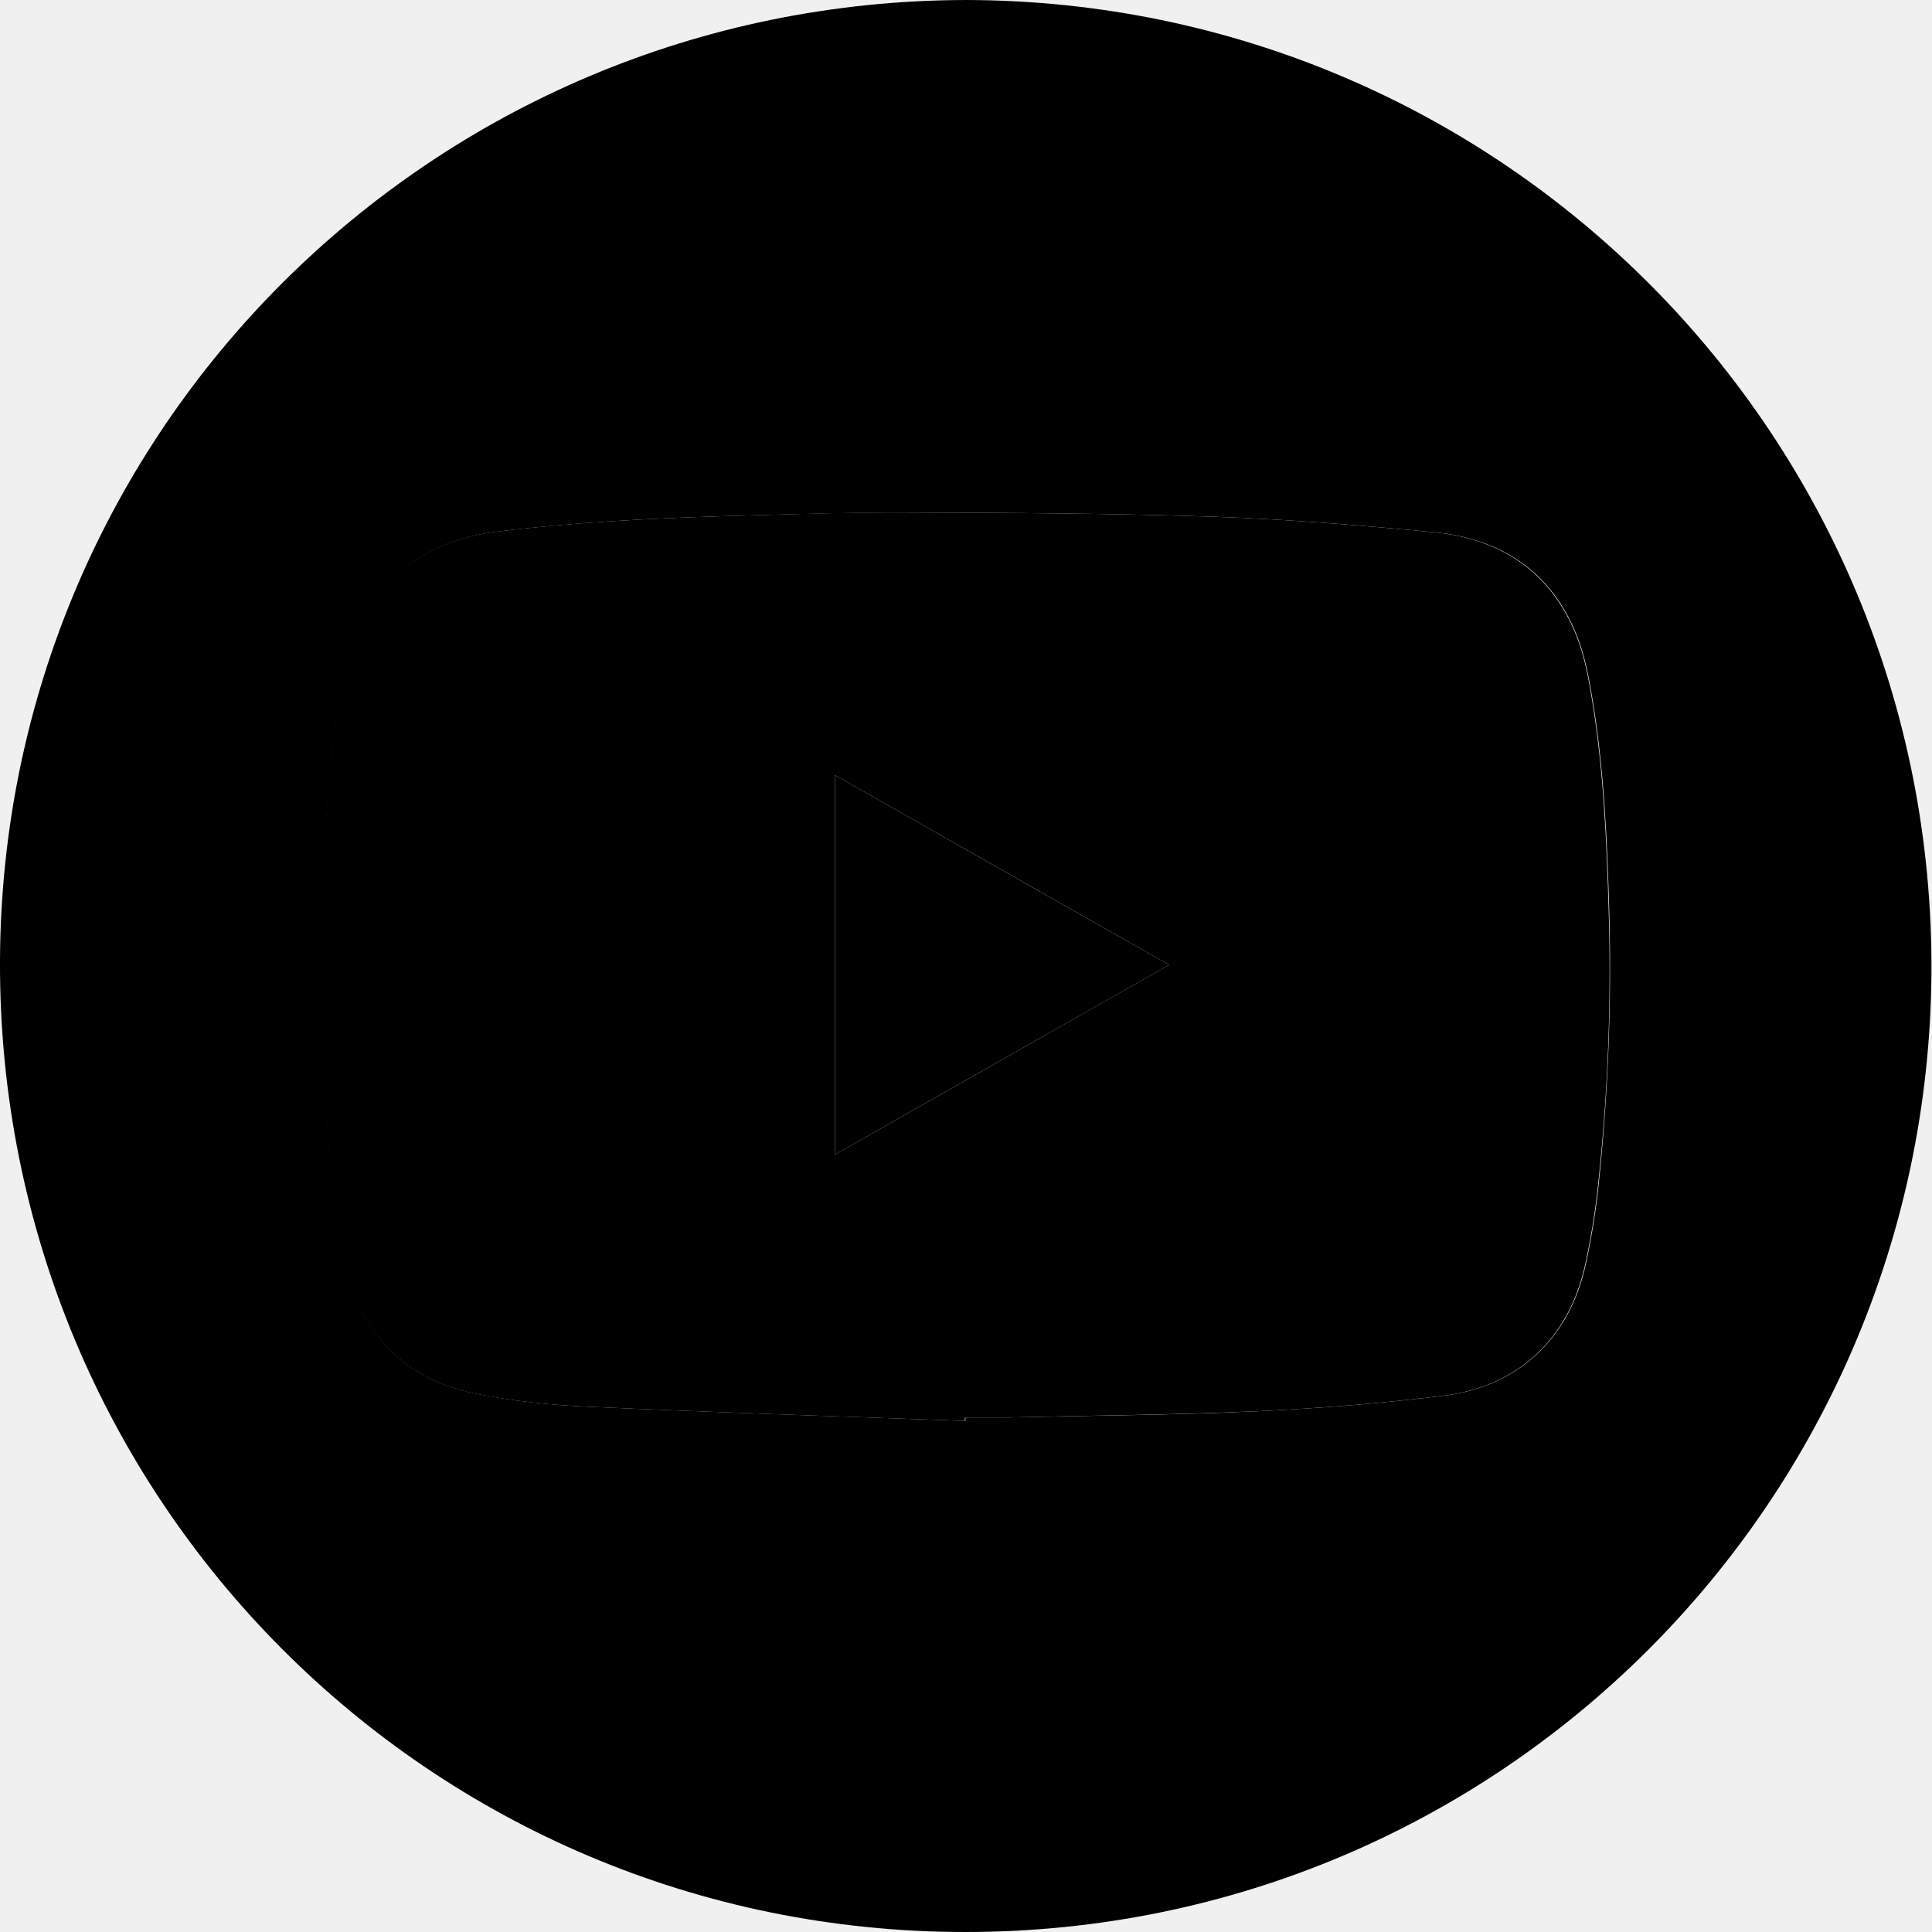
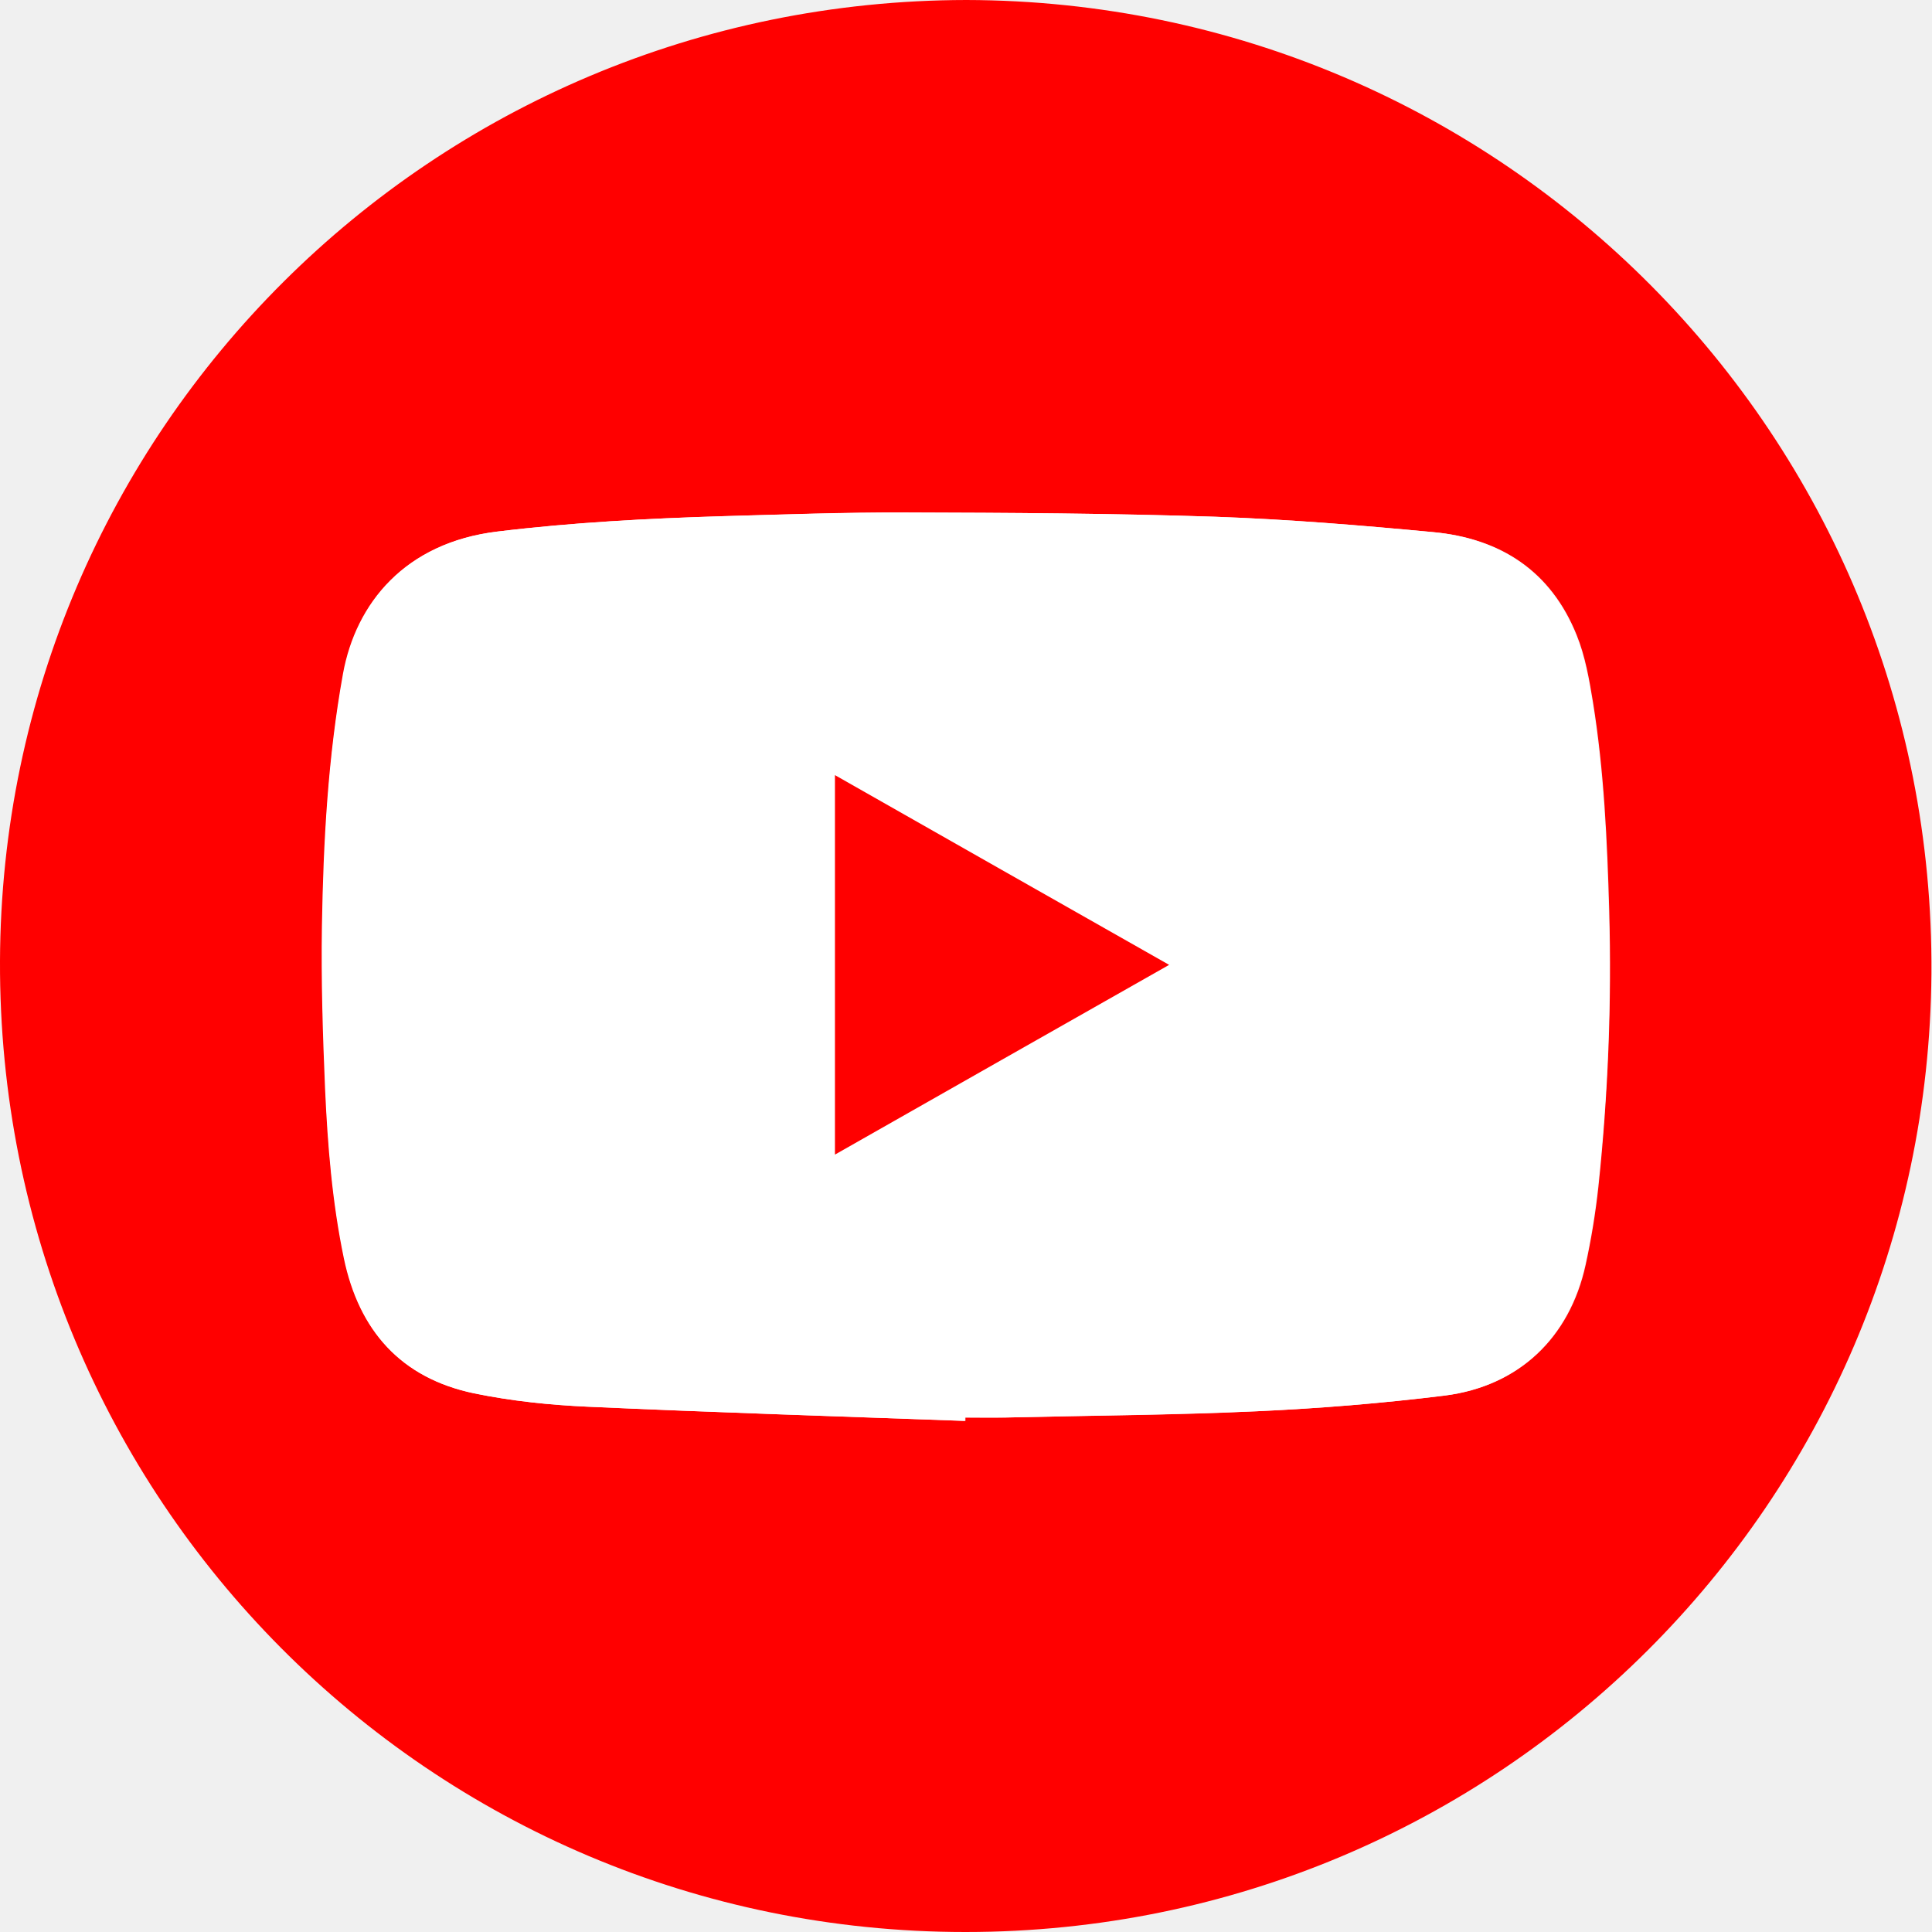
<svg xmlns="http://www.w3.org/2000/svg" id="Ebene_1" data-name="Ebene 1" viewBox="0 0 67.8 67.82">
  <defs>
    <style>
      .cls-1 {
        fill: #fff;
      }

      .cls-2 {
        fill: red;
      }
    </style>
  </defs>
-   <path className="cls-2" d="m33.92,0c18.81.04,34.01,15.31,33.88,34.18-.14,18.52-15.15,33.64-33.91,33.64C15.08,67.82-.07,52.59,0,33.73.07,15.1,15.17.03,33.92,0Zm-.03,49.88s0-.08,0-.12c.47,0,.93,0,1.4,0,2.95-.07,5.89-.08,8.84-.22,2.2-.1,4.4-.28,6.59-.55,2.6-.33,4.38-2.03,4.94-4.58.2-.91.35-1.83.45-2.75.34-3.22.47-6.45.38-9.69-.07-2.45-.18-4.9-.57-7.32-.13-.79-.27-1.61-.57-2.35-.9-2.25-2.67-3.4-5.03-3.62-2.55-.24-5.1-.45-7.65-.54-3.62-.12-7.24-.14-10.87-.15-2.14,0-4.28.07-6.41.13-2.65.08-5.29.22-7.92.54-3.23.39-4.96,2.51-5.41,4.99-.54,2.93-.69,5.9-.74,8.87-.03,1.89.03,3.79.11,5.68.08,2,.25,4,.66,5.97.52,2.54,2,4.21,4.56,4.74,1.31.27,2.65.41,3.99.47,4.43.2,8.86.34,13.28.5Z" />
-   <path className="cls-1" d="m33.9,49.88c-4.43-.16-8.86-.3-13.28-.5-1.33-.06-2.68-.2-3.99-.47-2.56-.54-4.03-2.2-4.56-4.74-.41-1.97-.57-3.97-.66-5.97-.08-1.89-.14-3.79-.11-5.68.05-2.97.21-5.93.74-8.87.45-2.48,2.18-4.6,5.41-4.99,2.63-.32,5.27-.46,7.92-.54,2.14-.06,4.28-.14,6.41-.13,3.62.01,7.25.03,10.87.15,2.56.09,5.11.3,7.65.54,2.36.22,4.13,1.38,5.03,3.62.3.74.44,1.55.57,2.35.39,2.42.5,4.87.57,7.32.1,3.24-.03,6.47-.38,9.69-.1.92-.25,1.85-.45,2.75-.56,2.55-2.33,4.25-4.94,4.58-2.18.27-4.39.45-6.59.55-2.94.13-5.89.15-8.84.22-.46.01-.93,0-1.4,0,0,.04,0,.08,0,.12Zm7.14-16.01c-3.93-2.23-7.82-4.44-11.73-6.66v13.32c3.92-2.22,7.79-4.43,11.73-6.66Z" />
-   <path className="cls-2" d="m41.04,33.87c-3.93,2.23-7.81,4.43-11.73,6.66v-13.32c3.91,2.22,7.79,4.43,11.73,6.66Z" />
+   <path class="cls-2" d="m33.92,0c18.81.04,34.01,15.31,33.88,34.18-.14,18.52-15.15,33.64-33.91,33.64C15.08,67.82-.07,52.59,0,33.73.07,15.1,15.17.03,33.92,0Zm-.03,49.88s0-.08,0-.12c.47,0,.93,0,1.4,0,2.95-.07,5.89-.08,8.84-.22,2.2-.1,4.4-.28,6.59-.55,2.6-.33,4.38-2.03,4.94-4.58.2-.91.35-1.83.45-2.75.34-3.22.47-6.45.38-9.69-.07-2.45-.18-4.9-.57-7.32-.13-.79-.27-1.61-.57-2.35-.9-2.25-2.67-3.4-5.03-3.62-2.55-.24-5.1-.45-7.65-.54-3.62-.12-7.24-.14-10.87-.15-2.14,0-4.28.07-6.41.13-2.65.08-5.29.22-7.92.54-3.23.39-4.96,2.51-5.41,4.99-.54,2.93-.69,5.9-.74,8.87-.03,1.89.03,3.79.11,5.68.08,2,.25,4,.66,5.97.52,2.54,2,4.21,4.56,4.74,1.31.27,2.65.41,3.99.47,4.43.2,8.86.34,13.28.5Z" />
+   <path class="cls-1" d="m33.9,49.88c-4.43-.16-8.86-.3-13.28-.5-1.33-.06-2.68-.2-3.99-.47-2.56-.54-4.03-2.2-4.56-4.74-.41-1.97-.57-3.97-.66-5.97-.08-1.89-.14-3.79-.11-5.68.05-2.97.21-5.93.74-8.87.45-2.48,2.18-4.6,5.41-4.99,2.63-.32,5.27-.46,7.92-.54,2.14-.06,4.28-.14,6.41-.13,3.62.01,7.25.03,10.87.15,2.56.09,5.11.3,7.65.54,2.36.22,4.13,1.38,5.03,3.62.3.74.44,1.55.57,2.35.39,2.42.5,4.87.57,7.32.1,3.24-.03,6.47-.38,9.69-.1.92-.25,1.85-.45,2.75-.56,2.55-2.33,4.25-4.94,4.58-2.18.27-4.39.45-6.59.55-2.94.13-5.89.15-8.84.22-.46.01-.93,0-1.4,0,0,.04,0,.08,0,.12Zm7.14-16.01c-3.93-2.23-7.82-4.44-11.73-6.66v13.32c3.92-2.22,7.79-4.43,11.73-6.66Z" />
+   <path class="cls-2" d="m41.04,33.87c-3.93,2.23-7.81,4.43-11.73,6.66v-13.32c3.91,2.22,7.79,4.43,11.73,6.66Z" />
</svg>
